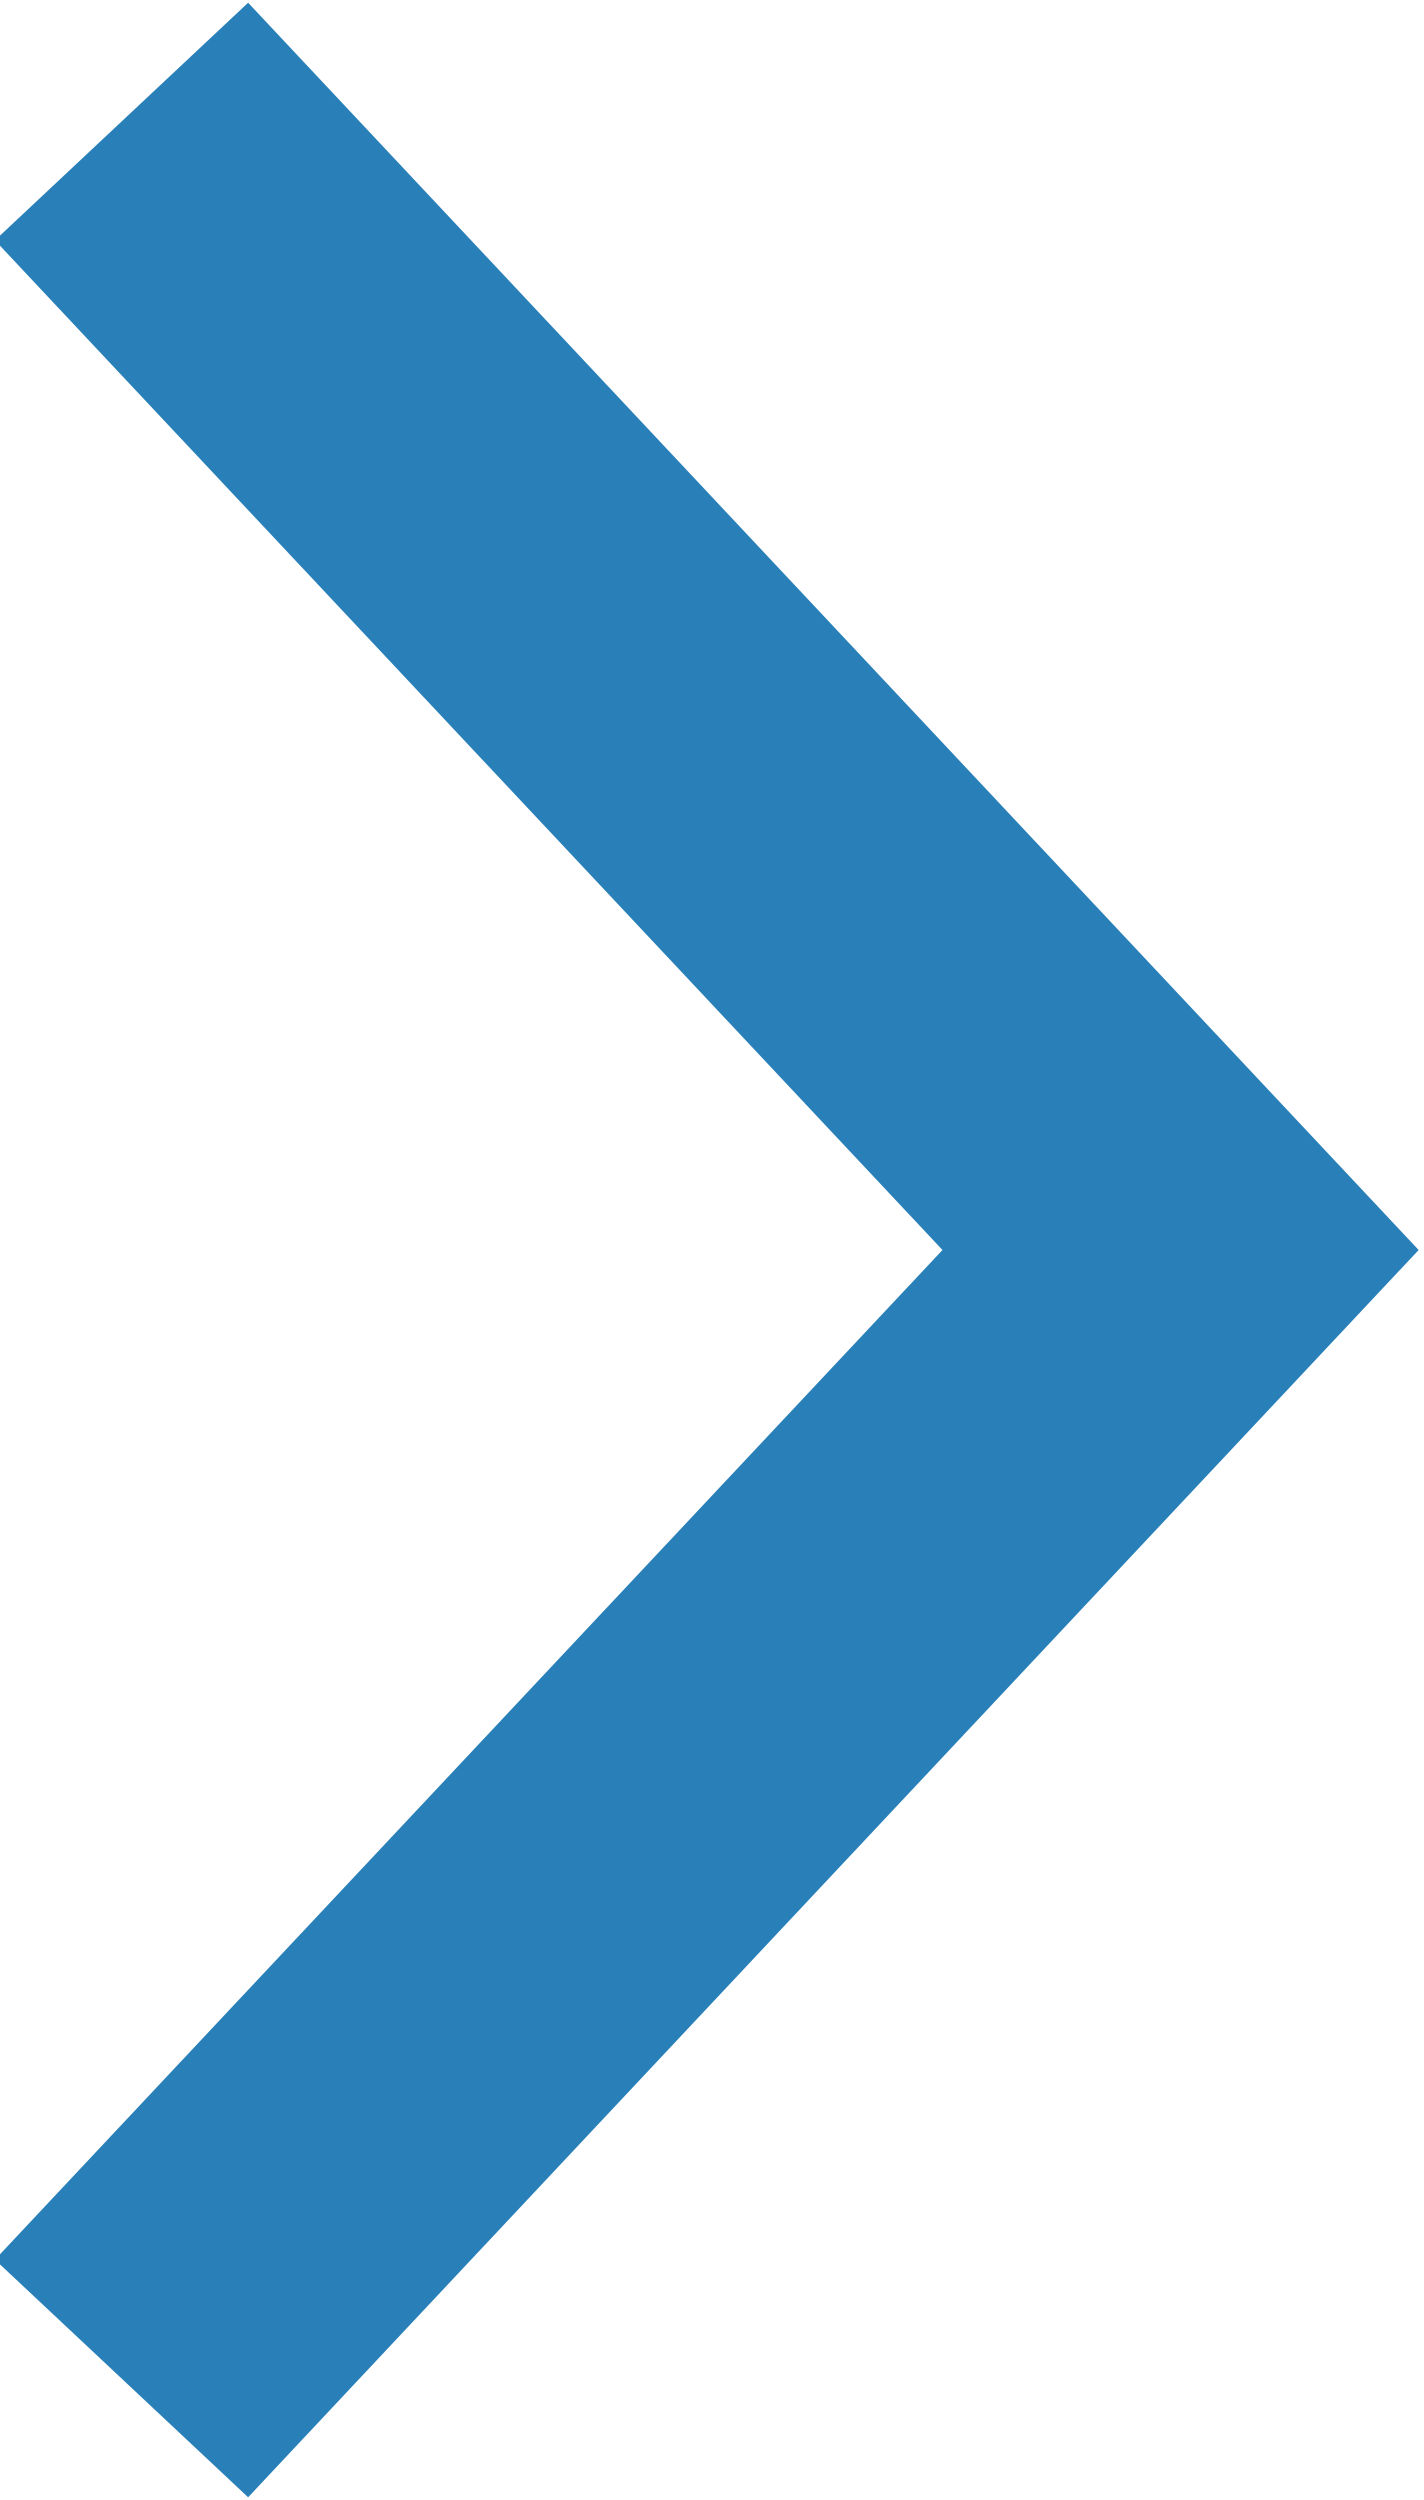
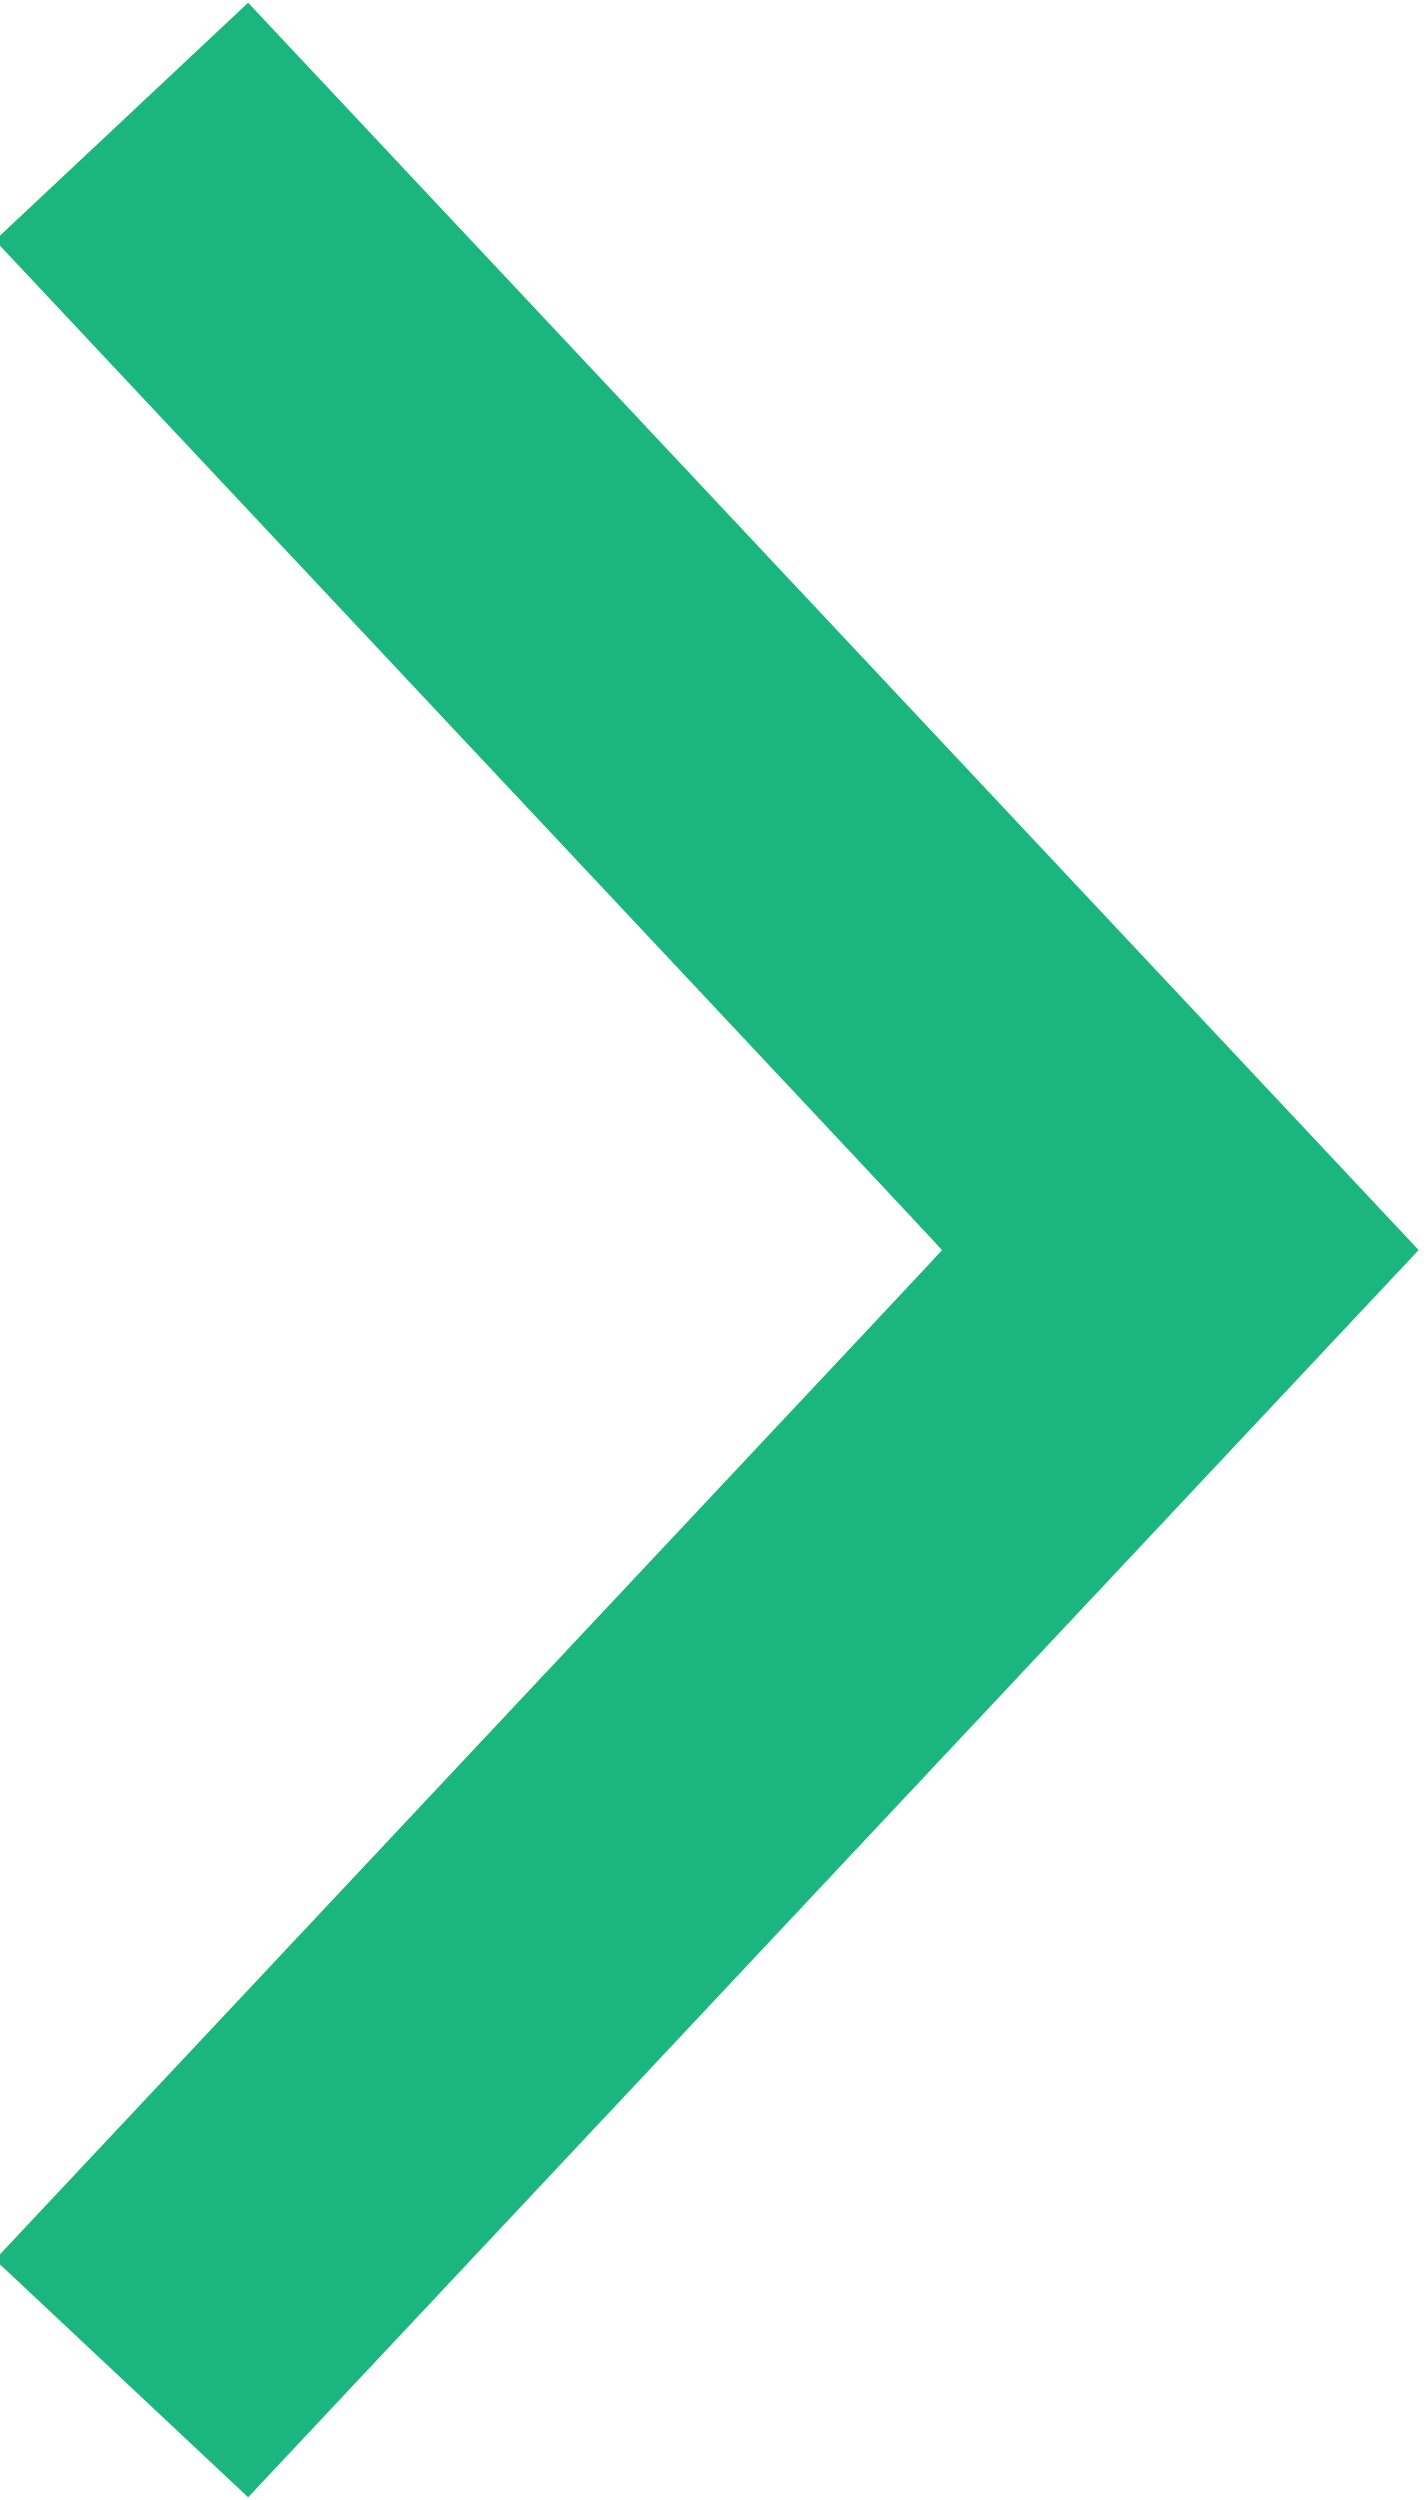
<svg xmlns="http://www.w3.org/2000/svg" version="1.1" id="Layer_1" x="0px" y="0px" viewBox="0.3 0.3 8.2 14.4" enable-background="new 0.3 0.3 8.2 14.4" xml:space="preserve">
+   <defs id="defs1" />
  <g id="desktop">
    <g id="_x30_1_x5F_Home" transform="translate(-864, -1683)">
      <g id="community" transform="translate(-18, 1391)">
        <g id="cta" transform="translate(741, 277)">
-           <polyline id="Page-1" fill="none" stroke="#2980b9" stroke-width="2" points="142,16 148.1,22.5 142,29     " />
+           <polyline id="Page-1" fill="none" stroke="#1BB67F " stroke-width="2" points="142,16 148.1,22.5 142,29     " />
        </g>
      </g>
    </g>
  </g>
+   <path style="fill:#1bb67f;fill-opacity:1;stroke-width:0.011" d="m 0.709,13.699 c -0.396,-0.372 -0.721,-0.68 -0.721,-0.684 0,-0.004 1.224,-1.312 2.719,-2.905 1.496,-1.594 2.719,-2.903 2.719,-2.909 0,-0.006 -1.224,-1.315 -2.719,-2.909 C 1.212,2.697 -0.011,1.39 -0.011,1.385 c 0,-0.01 1.435,-1.357 1.443,-1.354 0.003,0.001 1.518,1.614 3.368,3.585 l 3.362,3.583 -0.027,0.029 C 8.103,7.262 1.476,14.327 1.448,14.356 1.431,14.375 1.38,14.329 0.709,13.699 Z" id="path1" transform="translate(0.3,0.3)" />
</svg>
